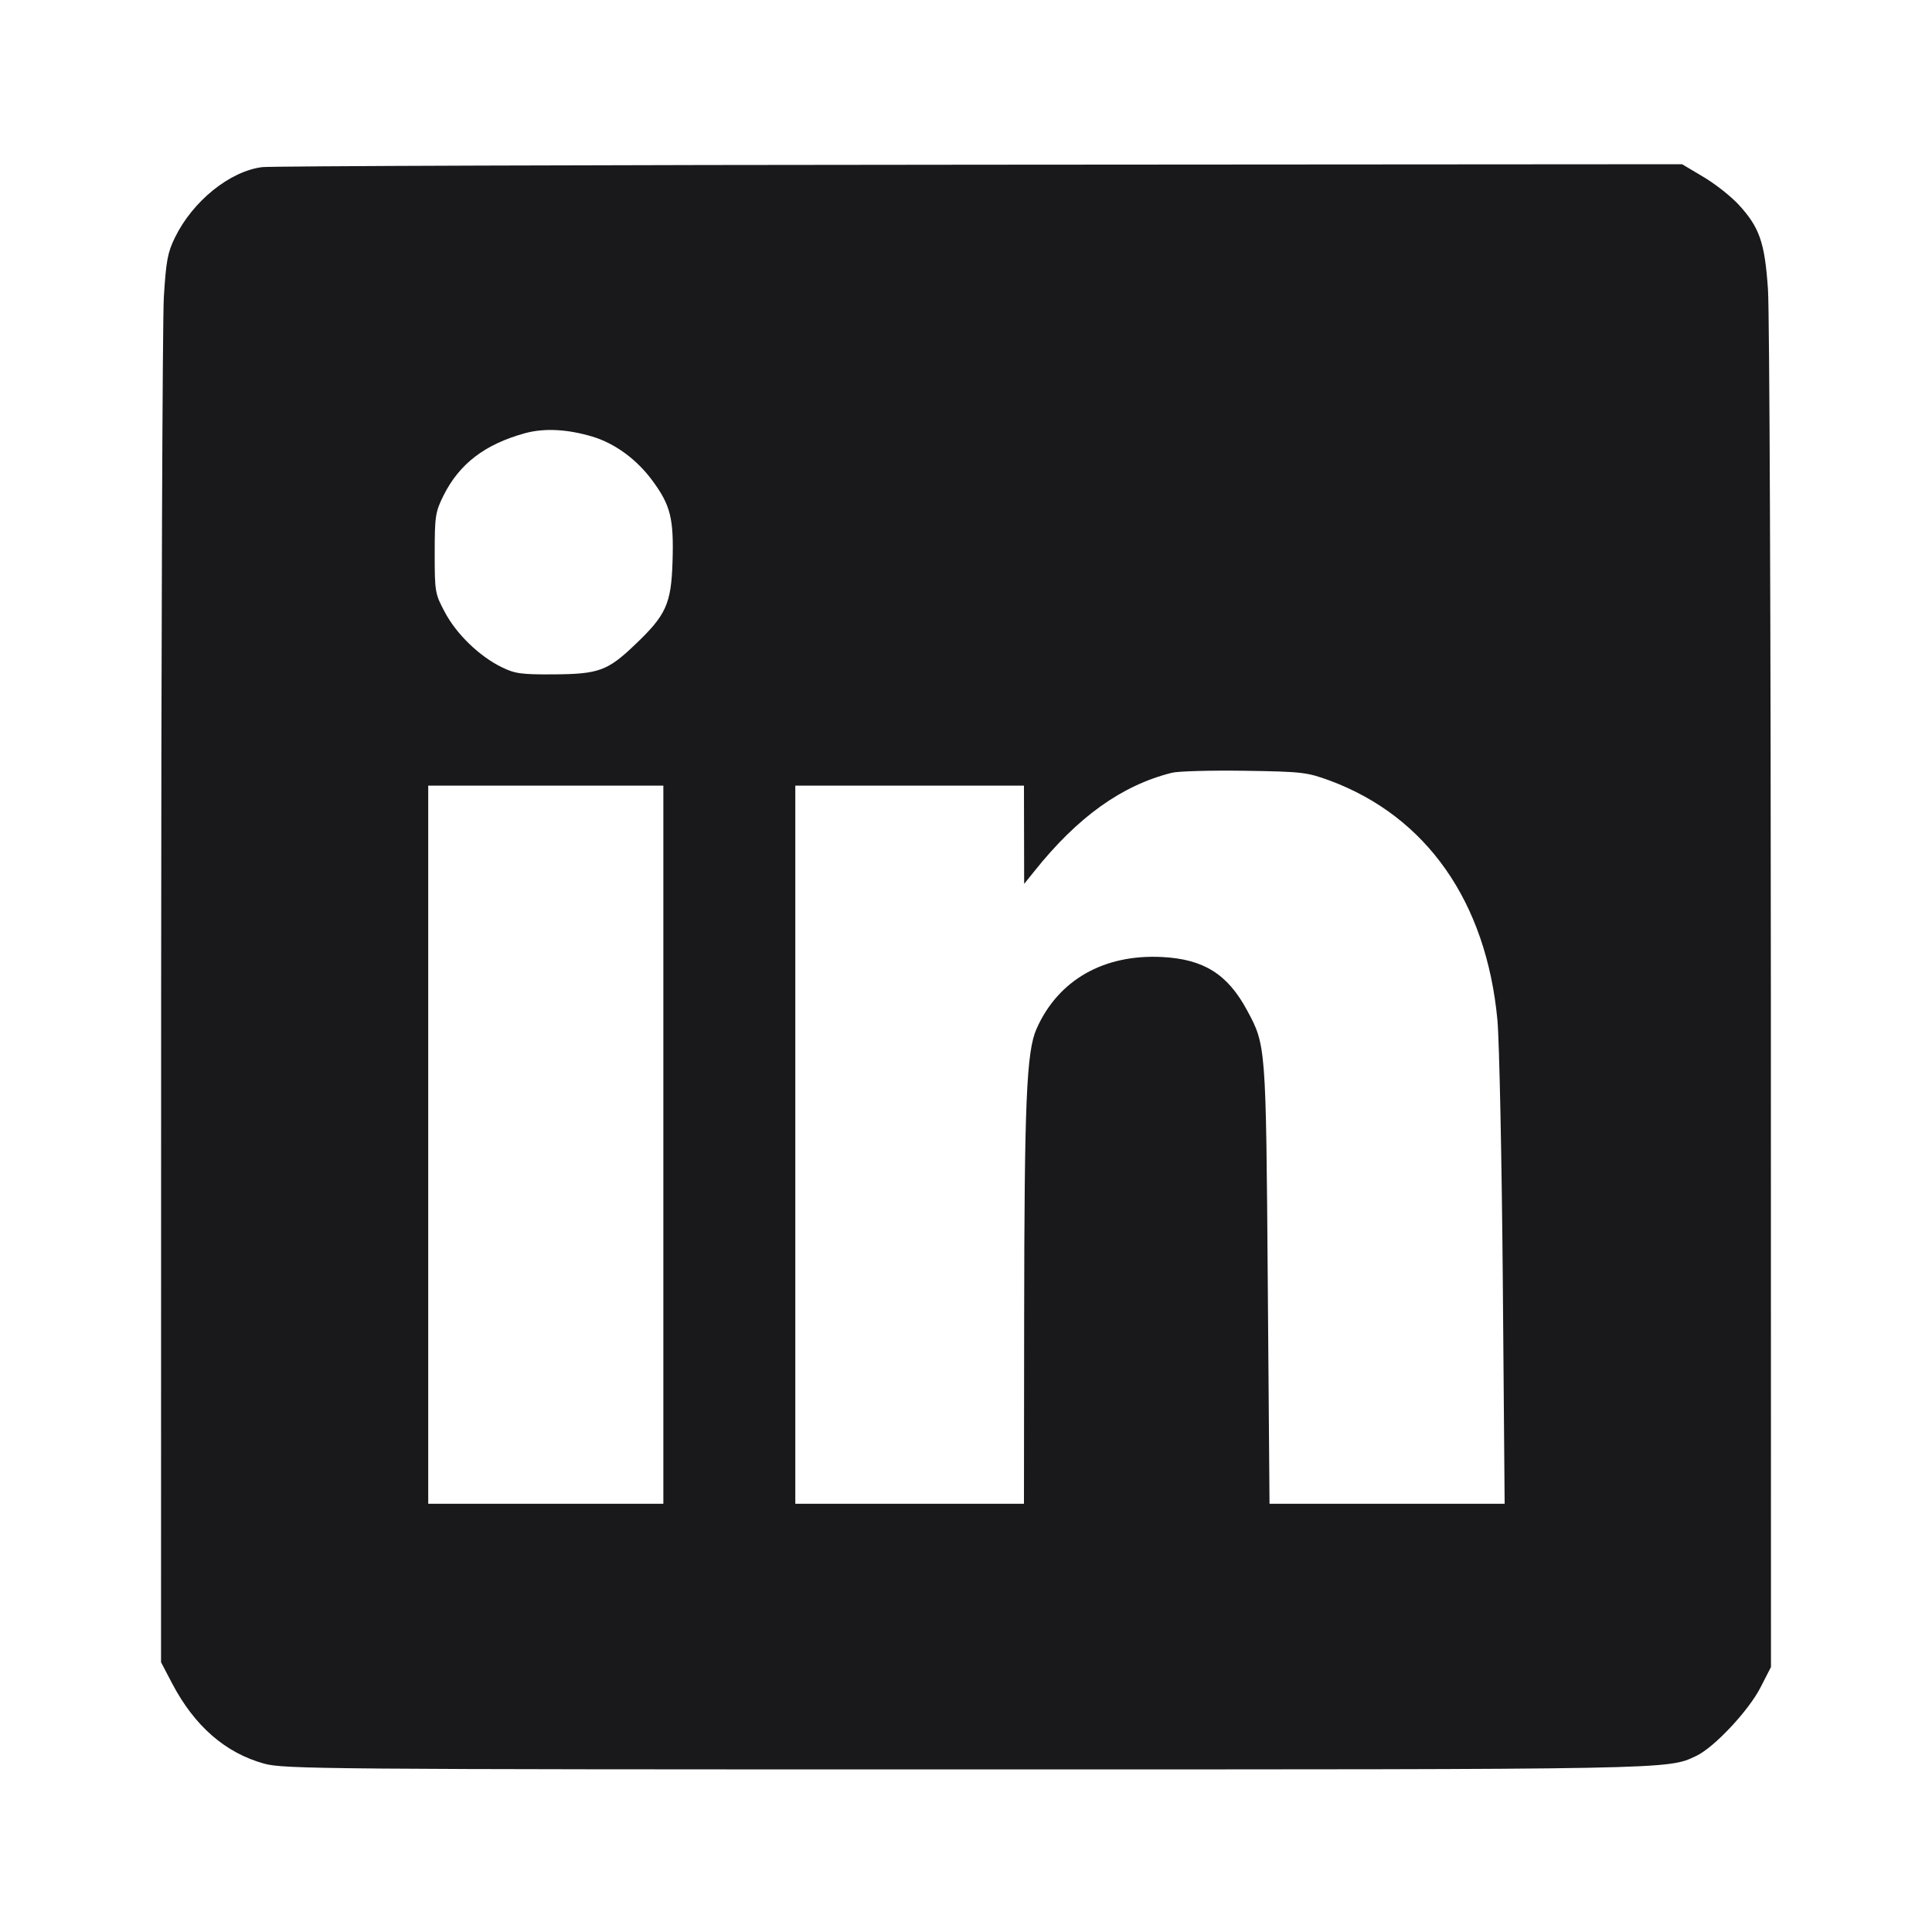
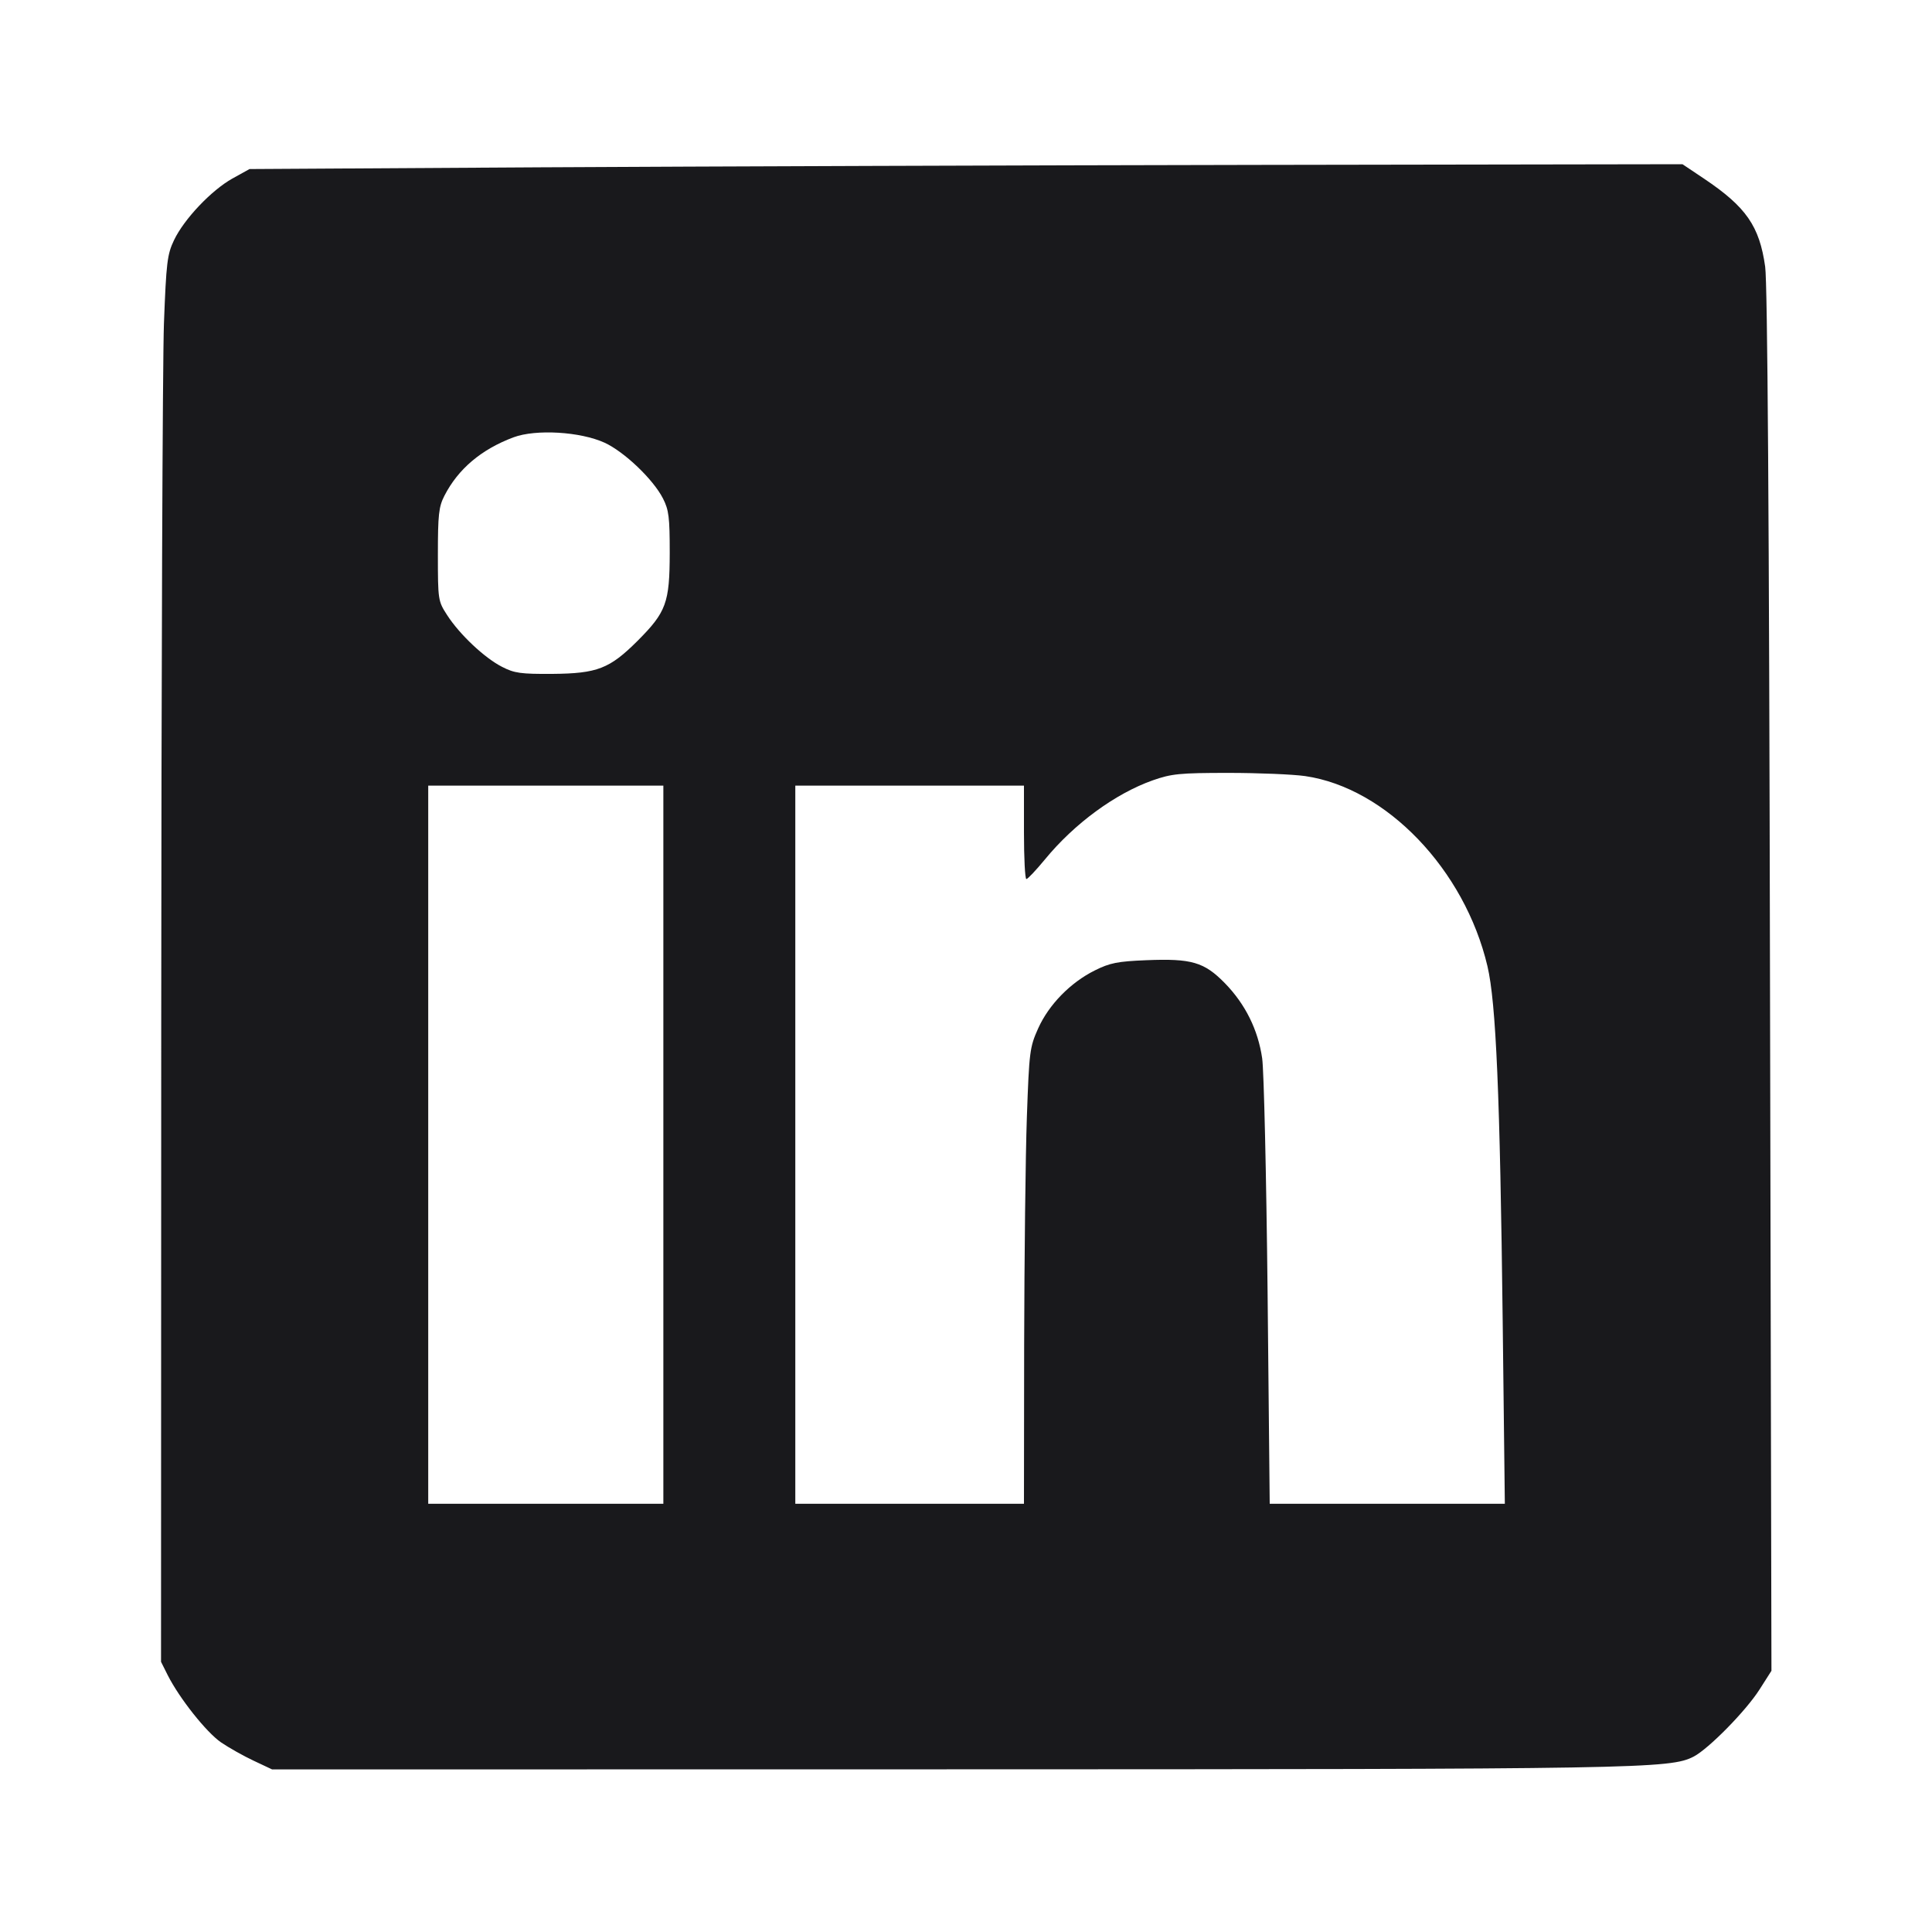
<svg xmlns="http://www.w3.org/2000/svg" width="20" height="20" viewBox="0 0 20 20" fill="none">
-   <path d="M2.715 1.730 C 2.381 1.771,1.996 2.081,1.812 2.457 C 1.735 2.613,1.719 2.702,1.696 3.078 C 1.682 3.319,1.669 6.597,1.668 10.362 L 1.667 17.207 1.783 17.429 C 2.015 17.869,2.333 18.146,2.734 18.257 C 2.938 18.313,3.336 18.317,10.000 18.317 C 17.367 18.317,17.259 18.319,17.560 18.177 C 17.744 18.090,18.101 17.710,18.225 17.468 L 18.333 17.257 18.332 10.337 C 18.331 6.531,18.318 3.227,18.302 2.996 C 18.269 2.509,18.215 2.354,17.997 2.117 C 17.918 2.032,17.755 1.903,17.633 1.831 L 17.413 1.700 10.148 1.705 C 6.152 1.707,2.808 1.719,2.715 1.730 M6.130 4.519 C 6.363 4.588,6.592 4.755,6.754 4.976 C 6.942 5.231,6.976 5.368,6.962 5.816 C 6.948 6.253,6.896 6.367,6.571 6.676 C 6.290 6.944,6.197 6.978,5.733 6.981 C 5.396 6.983,5.331 6.974,5.192 6.906 C 4.961 6.792,4.726 6.565,4.606 6.339 C 4.503 6.147,4.500 6.128,4.500 5.727 C 4.500 5.344,4.507 5.300,4.590 5.132 C 4.755 4.801,5.018 4.600,5.433 4.485 C 5.634 4.430,5.870 4.442,6.130 4.519 M13.767 8.081 C 14.768 8.453,15.386 9.335,15.501 10.557 C 15.521 10.773,15.546 11.989,15.557 13.258 L 15.576 15.567 14.359 15.567 L 13.142 15.567 13.124 13.292 C 13.105 10.811,13.106 10.822,12.907 10.454 C 12.706 10.083,12.459 9.929,12.030 9.907 C 11.425 9.876,10.953 10.146,10.730 10.651 C 10.626 10.884,10.604 11.407,10.602 13.658 L 10.600 15.567 9.417 15.567 L 8.233 15.567 8.233 11.850 L 8.233 8.133 9.417 8.133 L 10.600 8.133 10.601 8.642 L 10.602 9.150 10.709 9.017 C 11.157 8.456,11.613 8.130,12.130 8.000 C 12.196 7.983,12.535 7.974,12.883 7.979 C 13.482 7.988,13.530 7.994,13.767 8.081 M6.867 11.850 L 6.867 15.567 5.650 15.567 L 4.433 15.567 4.433 11.850 L 4.433 8.133 5.650 8.133 L 6.867 8.133 6.867 11.850 " fill="#19191C" stroke="none" fill-rule="evenodd" />
+   <path d="M5.600 1.732 L 2.583 1.750 2.406 1.848 C 2.189 1.969,1.905 2.268,1.801 2.487 C 1.731 2.634,1.721 2.718,1.697 3.350 C 1.683 3.735,1.670 7.009,1.669 10.626 L 1.667 17.203 1.737 17.343 C 1.859 17.583,2.135 17.931,2.288 18.037 C 2.369 18.092,2.521 18.178,2.626 18.227 L 2.817 18.317 9.800 18.316 C 16.992 18.315,17.289 18.310,17.533 18.184 C 17.688 18.103,18.073 17.712,18.215 17.489 L 18.338 17.296 18.323 10.156 C 18.314 5.319,18.297 2.934,18.273 2.761 C 18.214 2.341,18.076 2.142,17.641 1.850 L 17.417 1.700 13.017 1.707 C 10.597 1.711,7.259 1.723,5.600 1.732 M6.259 4.583 C 6.463 4.677,6.762 4.962,6.863 5.160 C 6.924 5.279,6.933 5.355,6.933 5.724 C 6.932 6.241,6.897 6.336,6.600 6.634 C 6.311 6.922,6.184 6.972,5.719 6.976 C 5.391 6.978,5.325 6.969,5.197 6.903 C 5.016 6.811,4.757 6.567,4.629 6.368 C 4.535 6.223,4.533 6.212,4.533 5.742 C 4.533 5.329,4.542 5.246,4.600 5.133 C 4.742 4.855,4.982 4.652,5.316 4.527 C 5.547 4.441,6.007 4.468,6.259 4.583 M13.511 8.034 C 14.351 8.156,15.162 9.001,15.398 10.002 C 15.487 10.380,15.528 11.328,15.556 13.691 L 15.578 15.567 14.361 15.567 L 13.144 15.567 13.122 13.375 C 13.109 12.170,13.084 11.081,13.066 10.956 C 13.023 10.660,12.892 10.396,12.681 10.179 C 12.466 9.959,12.336 9.921,11.867 9.940 C 11.569 9.952,11.489 9.968,11.333 10.046 C 11.080 10.172,10.857 10.401,10.747 10.646 C 10.660 10.840,10.654 10.884,10.630 11.567 C 10.616 11.961,10.604 13.022,10.602 13.925 L 10.600 15.567 9.417 15.567 L 8.233 15.567 8.233 11.850 L 8.233 8.133 9.417 8.133 L 10.600 8.133 10.600 8.617 C 10.600 8.883,10.611 9.100,10.625 9.100 C 10.639 9.100,10.725 9.008,10.817 8.897 C 11.122 8.525,11.546 8.215,11.933 8.078 C 12.127 8.010,12.210 8.001,12.717 8.001 C 13.028 8.001,13.386 8.016,13.511 8.034 M6.867 11.850 L 6.867 15.567 5.650 15.567 L 4.433 15.567 4.433 11.850 L 4.433 8.133 5.650 8.133 L 6.867 8.133 6.867 11.850 " fill="#19191C" stroke="none" fill-rule="evenodd" />
</svg>
